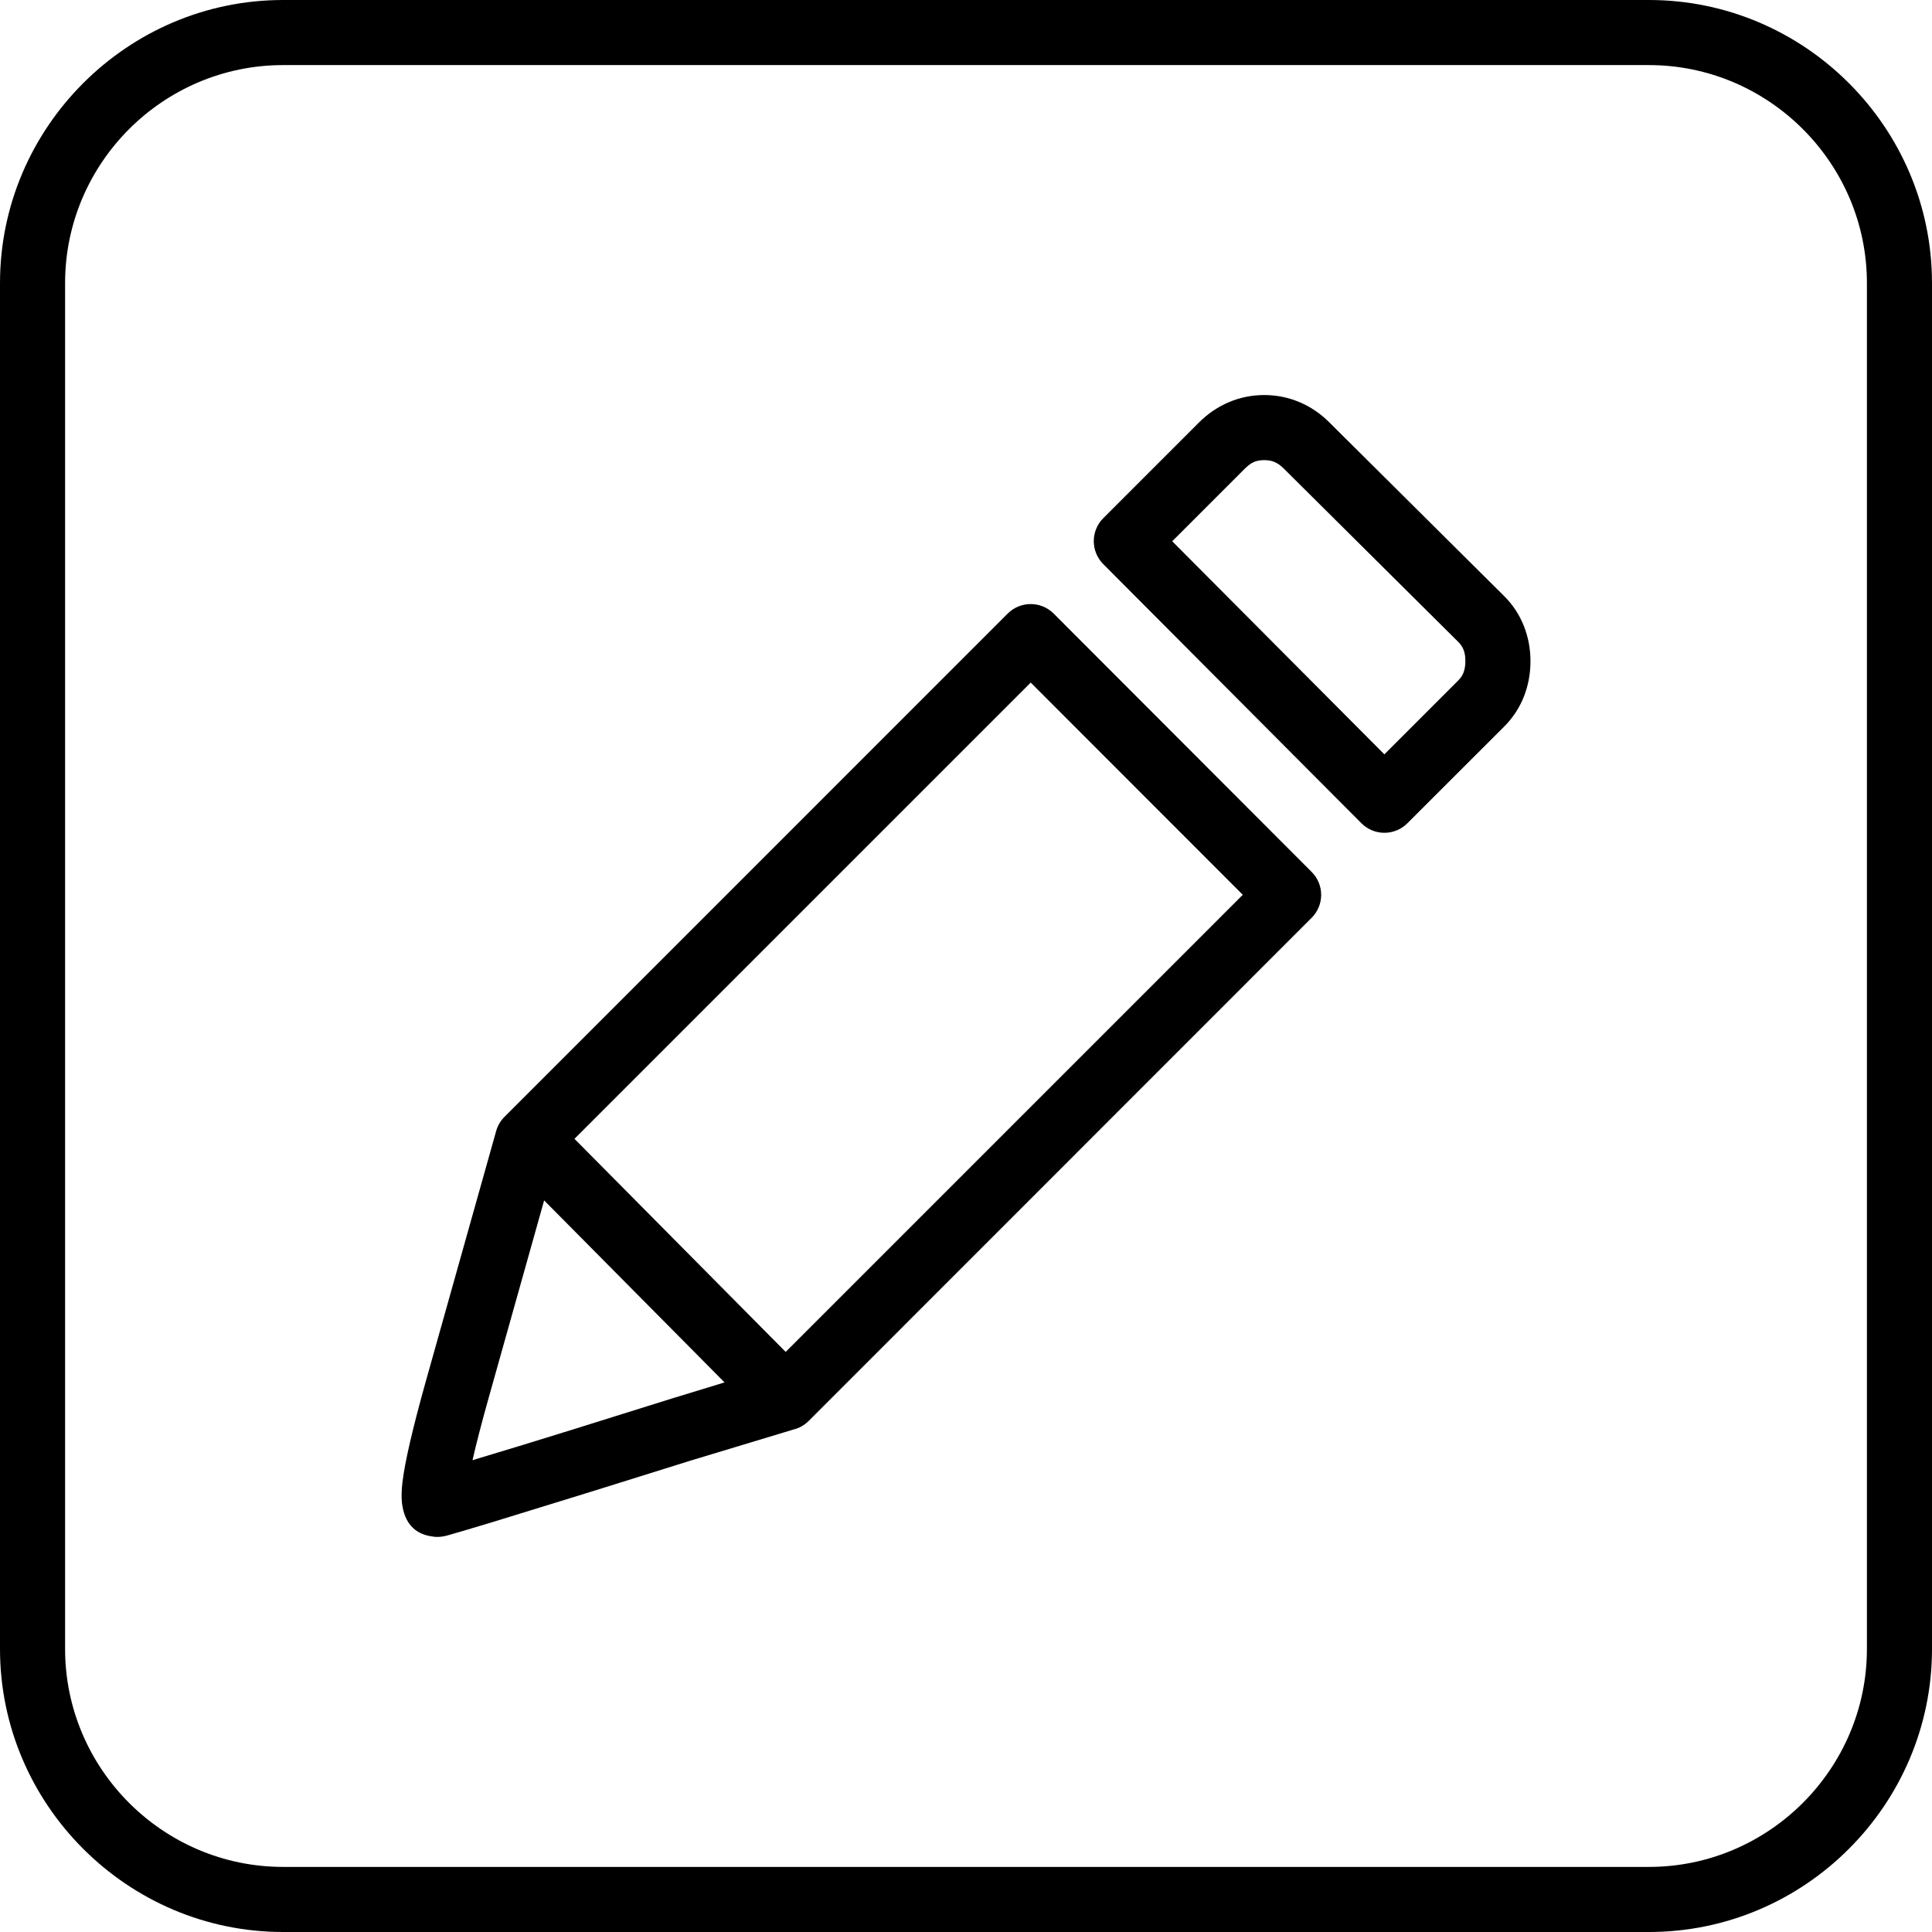
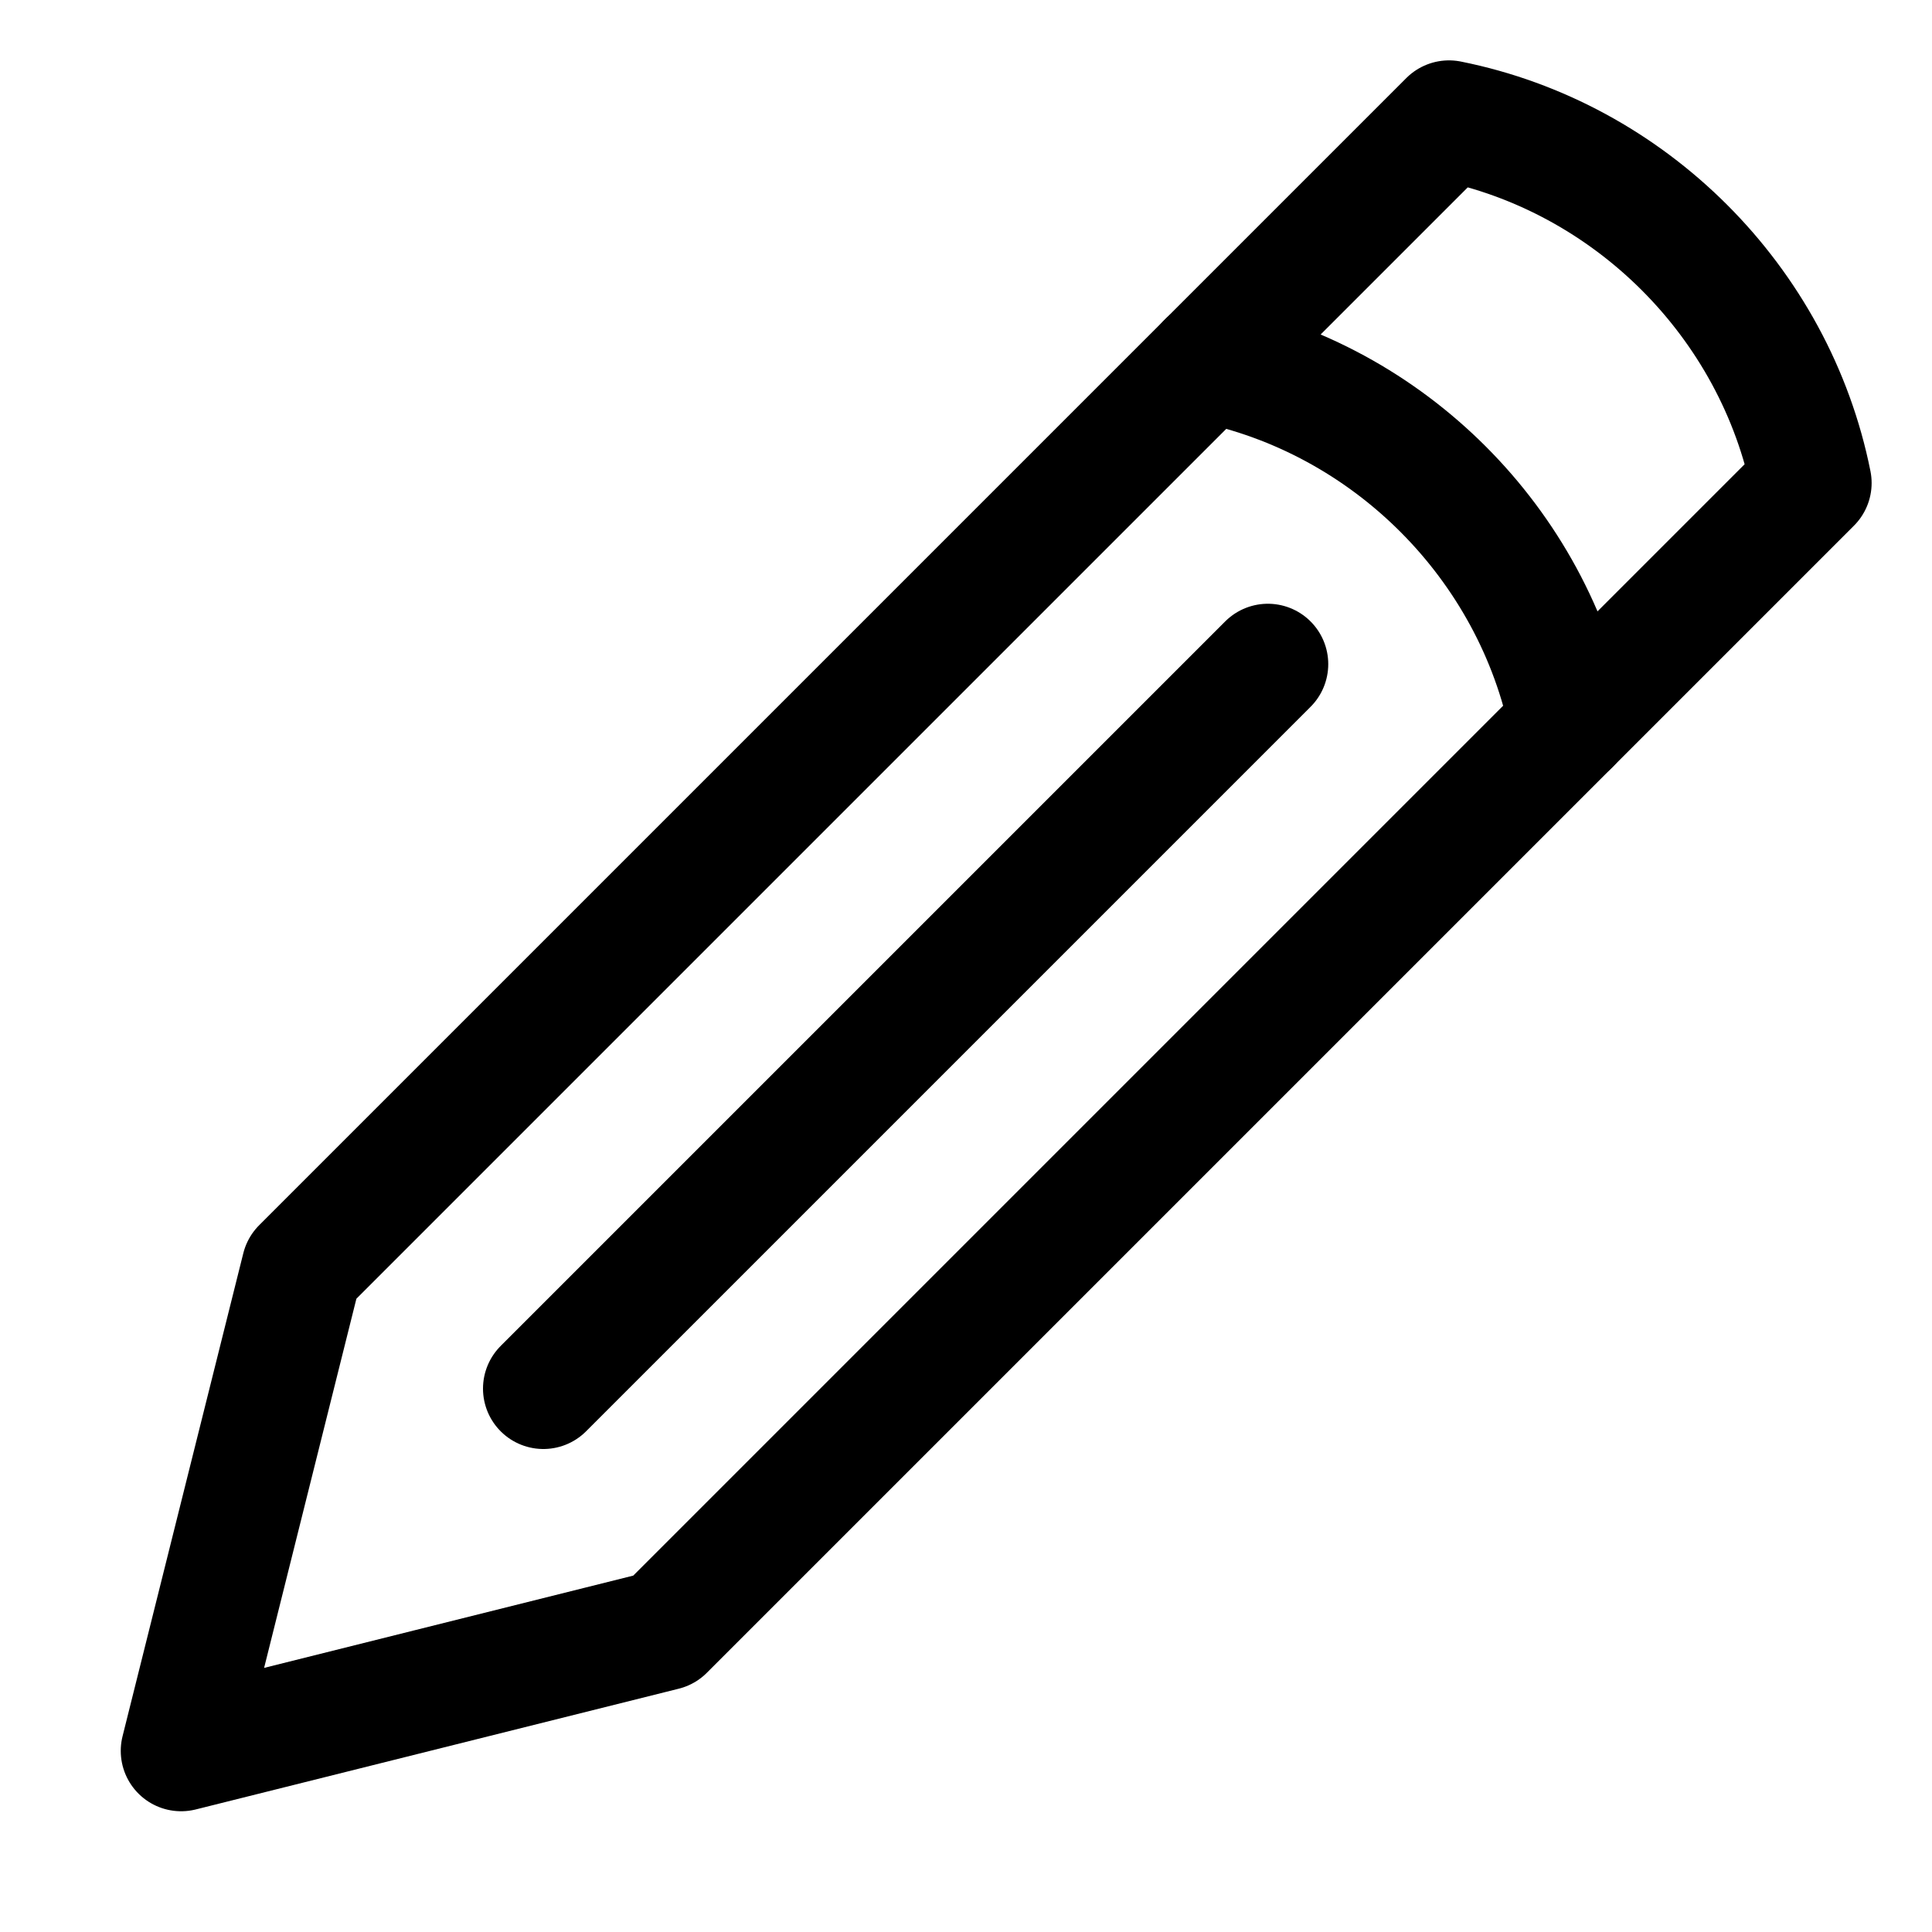
- <svg xmlns="http://www.w3.org/2000/svg" shape-rendering="geometricPrecision" text-rendering="geometricPrecision" image-rendering="optimizeQuality" fill-rule="evenodd" clip-rule="evenodd" viewBox="0 0 512 512">
-   <path fill-rule="nonzero" d="M75.01 0h361.98c20.64 0 39.4 8.44 52.98 22.03C503.56 35.61 512 54.37 512 75.01v361.98c0 20.64-8.44 39.4-22.03 52.98-13.58 13.59-32.34 22.03-52.98 22.03H75.01c-20.62 0-39.36-8.44-52.95-22.03l-.03-.03C8.44 476.35 0 457.61 0 436.99V75.01c0-20.62 8.44-39.36 22.03-52.95l.03-.03C35.65 8.44 54.39 0 75.01 0zm77.23 301.8 55.97 56.47 121.14-121.14-56.2-56.24L152.24 301.8zm39.77 64.55-47.81-48.23-14.71 52.36c-1.87 6.67-3.29 12.16-4.27 16.48 17.65-5.27 35.16-10.81 52.73-16.31l13.91-4.25.15-.05zm148.17-242.21c-.81-.8-1.63-1.38-2.45-1.72-.75-.32-1.65-.48-2.71-.48-1.04 0-1.94.16-2.68.48-.77.32-1.57.91-2.39 1.72l-19.3 19.3 56.22 56.47 19.57-19.57c.64-.64 1.11-1.34 1.39-2.06.34-.87.51-1.91.51-3.07s-.15-2.18-.48-3c-.29-.74-.75-1.45-1.38-2.07l-46.3-46zm4.22-17.56c2.91 1.23 5.54 3.02 7.9 5.37l46.3 46c2.33 2.31 4.07 4.99 5.23 7.92 1.19 3 1.76 6.15 1.76 9.34 0 3.24-.56 6.38-1.72 9.33a23.212 23.212 0 0 1-5.23 7.99l-25.7 25.67c-3.37 3.35-8.82 3.33-12.16-.04l-68.39-68.65a8.625 8.625 0 0 1 0-12.2l25.36-25.36c2.32-2.32 4.96-4.11 7.92-5.37 2.96-1.25 6.08-1.89 9.35-1.89 3.27 0 6.4.63 9.38 1.89zM210.24 378.85 183 387.08c-17.51 5.51-34.93 10.92-52.47 16.29-6.08 1.84-10.12 3.03-12.07 3.57l-.89.2c-.82.15-1.58.19-2.31.14l-1.23-.18c-4.29-.77-6.77-3.6-7.46-8.46l-.06-.48c-.15-1.44-.1-3.2.13-5.23.61-5.31 2.7-14.35 6.27-27.1l18.57-66.07a8.457 8.457 0 0 1 2.2-3.77l133.36-133.38a8.625 8.625 0 0 1 12.2 0l68.38 68.48c3.35 3.36 3.33 8.79-.02 12.14L214.3 376.57a8.571 8.571 0 0 1-4.06 2.28zm226.75-361.6H75.01c-15.89 0-30.33 6.5-40.8 16.96-10.46 10.47-16.96 24.91-16.96 40.8v361.98c0 15.89 6.5 30.33 16.96 40.8 10.47 10.46 24.91 16.96 40.8 16.96h361.98c15.88 0 30.32-6.5 40.79-16.97 10.47-10.47 16.97-24.91 16.97-40.79V75.01c0-15.88-6.5-30.32-16.97-40.79-10.47-10.47-24.91-16.97-40.79-16.97z" />
+ <svg xmlns="http://www.w3.org/2000/svg" version="1.1" id="Icons" x="0px" y="0px" viewBox="0 0 32 32" style="enable-background:new 0 0 32 32;" xml:space="preserve">
+   <style type="text/css">
+ 	.st0{fill:none;stroke:#000000;stroke-width:2;stroke-linecap:round;stroke-linejoin:round;stroke-miterlimit:10;}
+ </style>
+   <path class="st0" d="M5,21l-2,8l8-2L30,8l0,0c-0.6-3-3-5.4-6-6l0,0L5,21z" />
+   <path class="st0" d="M26,12L26,12c-0.6-3-3-5.4-6-6l0,0" />
+   <line class="st0" x1="9" y1="23" x2="21" y2="11" />
</svg>
